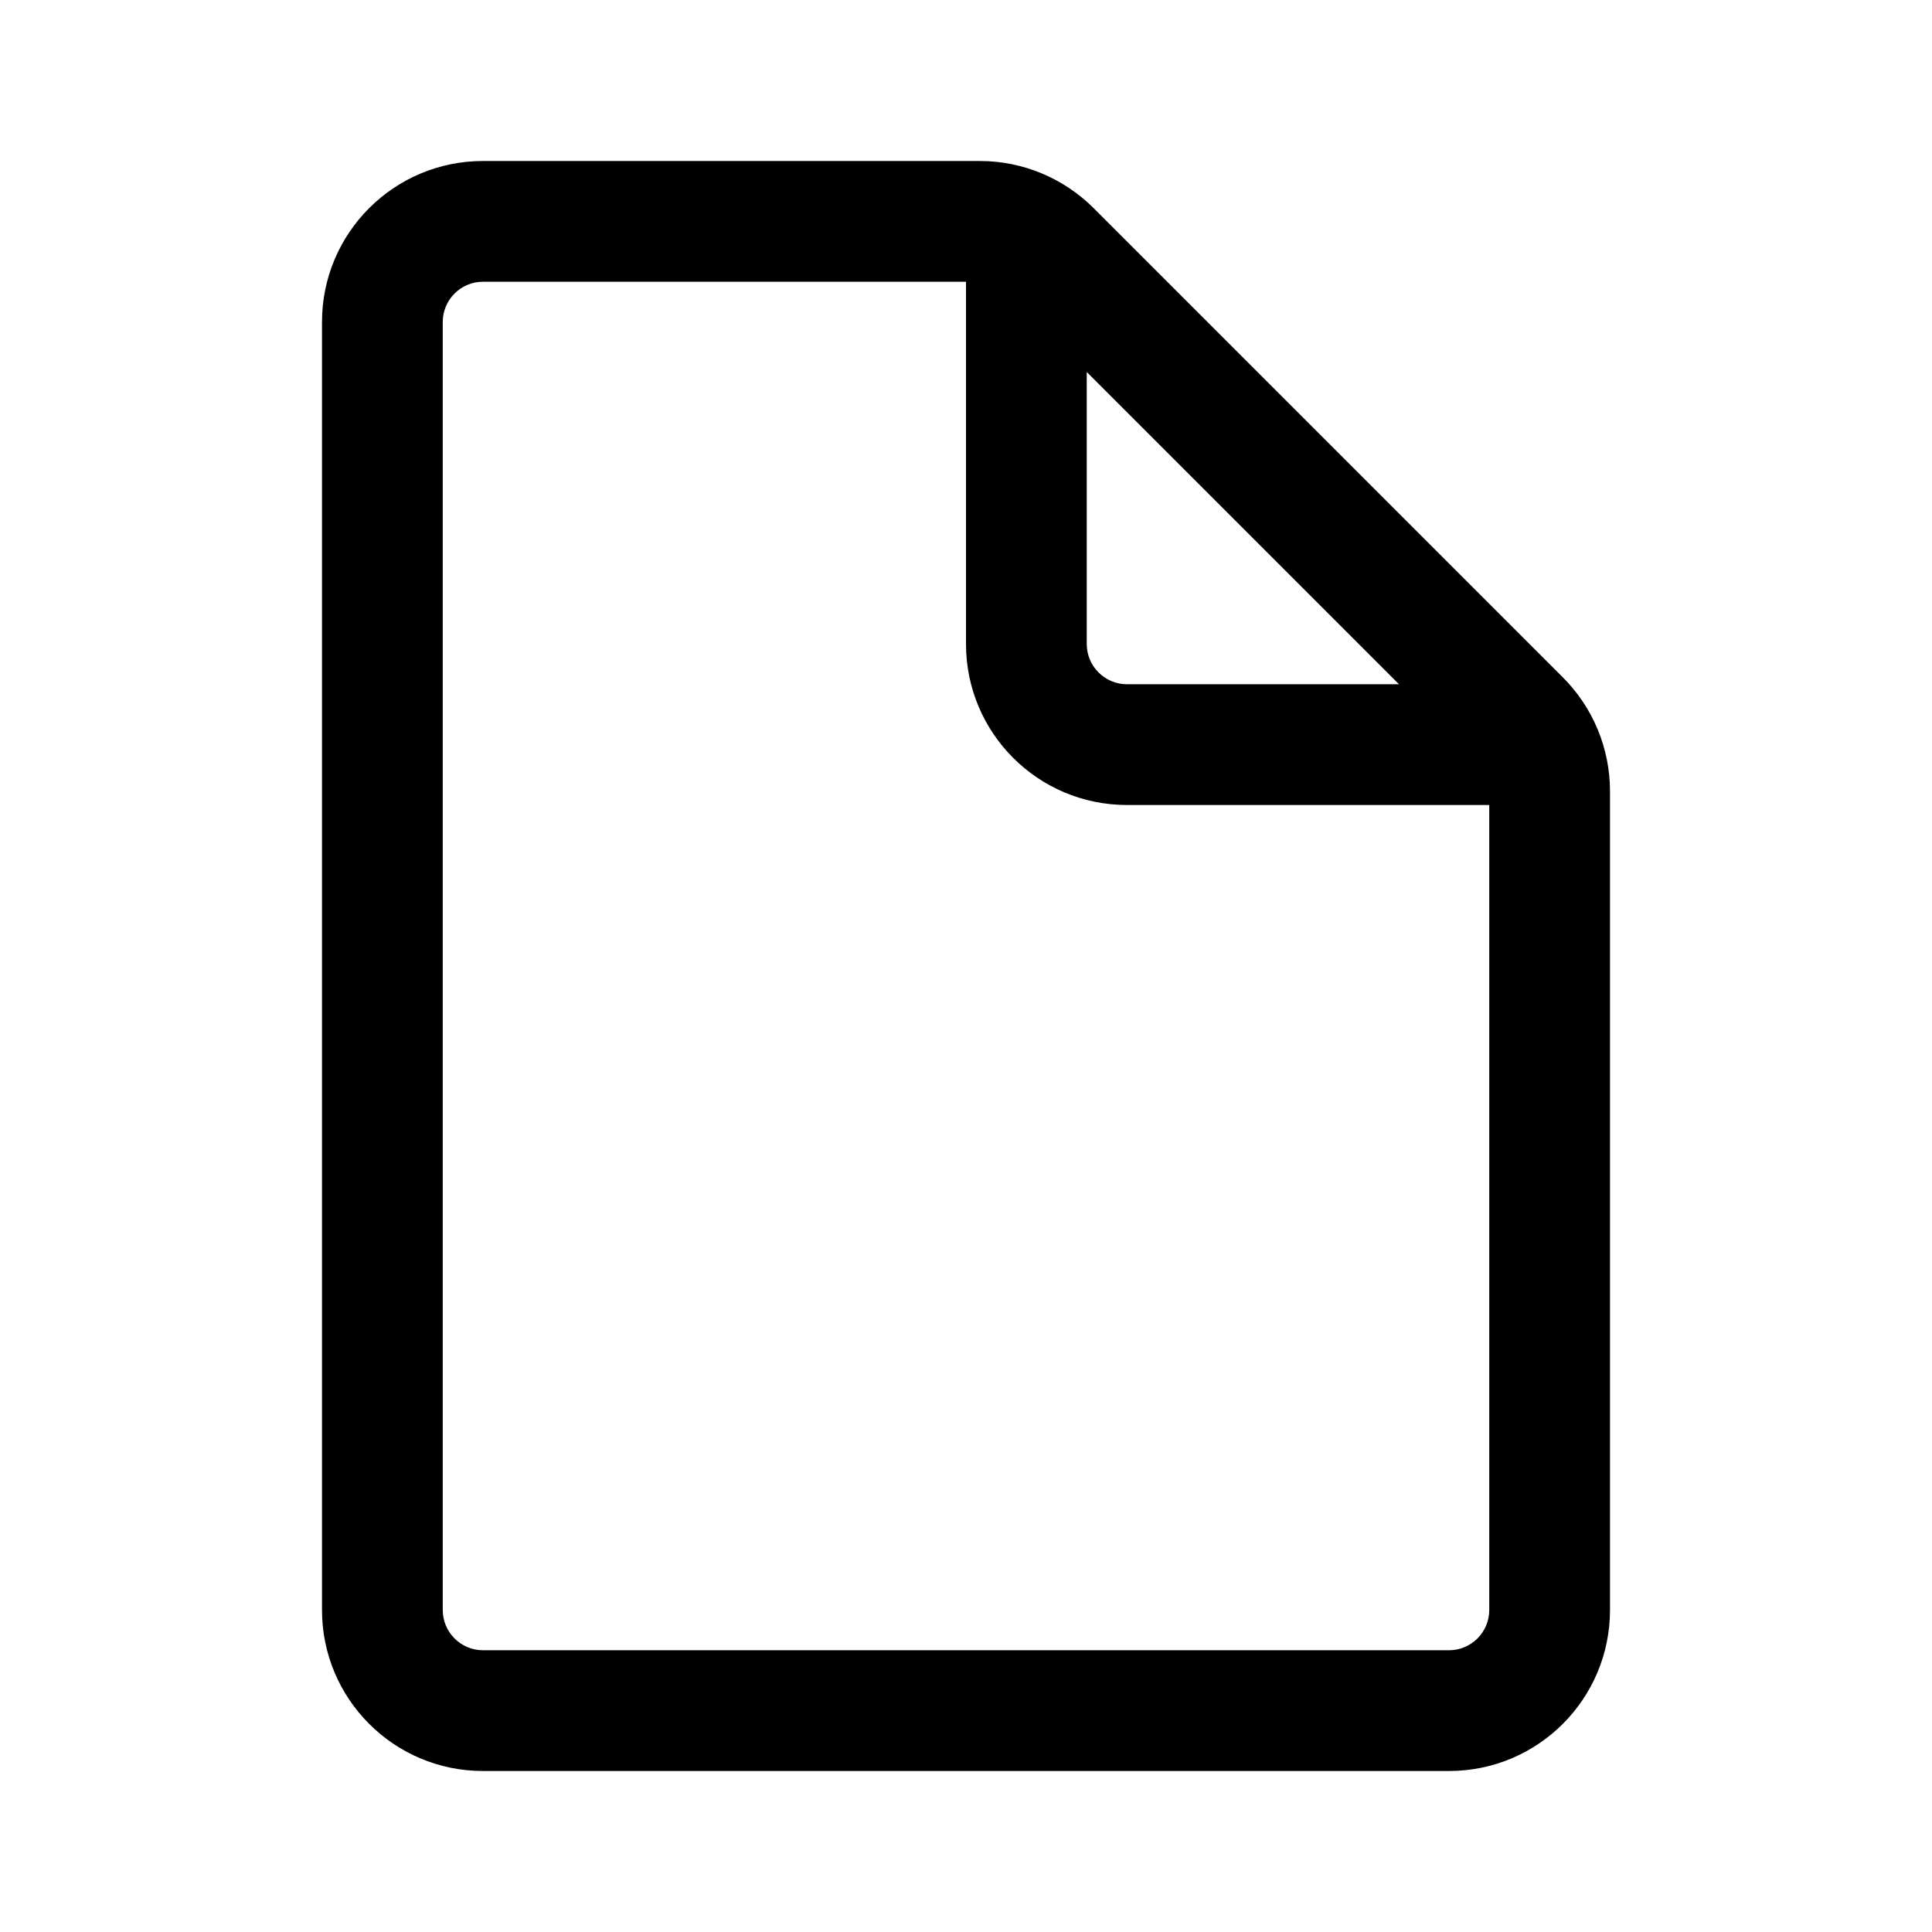
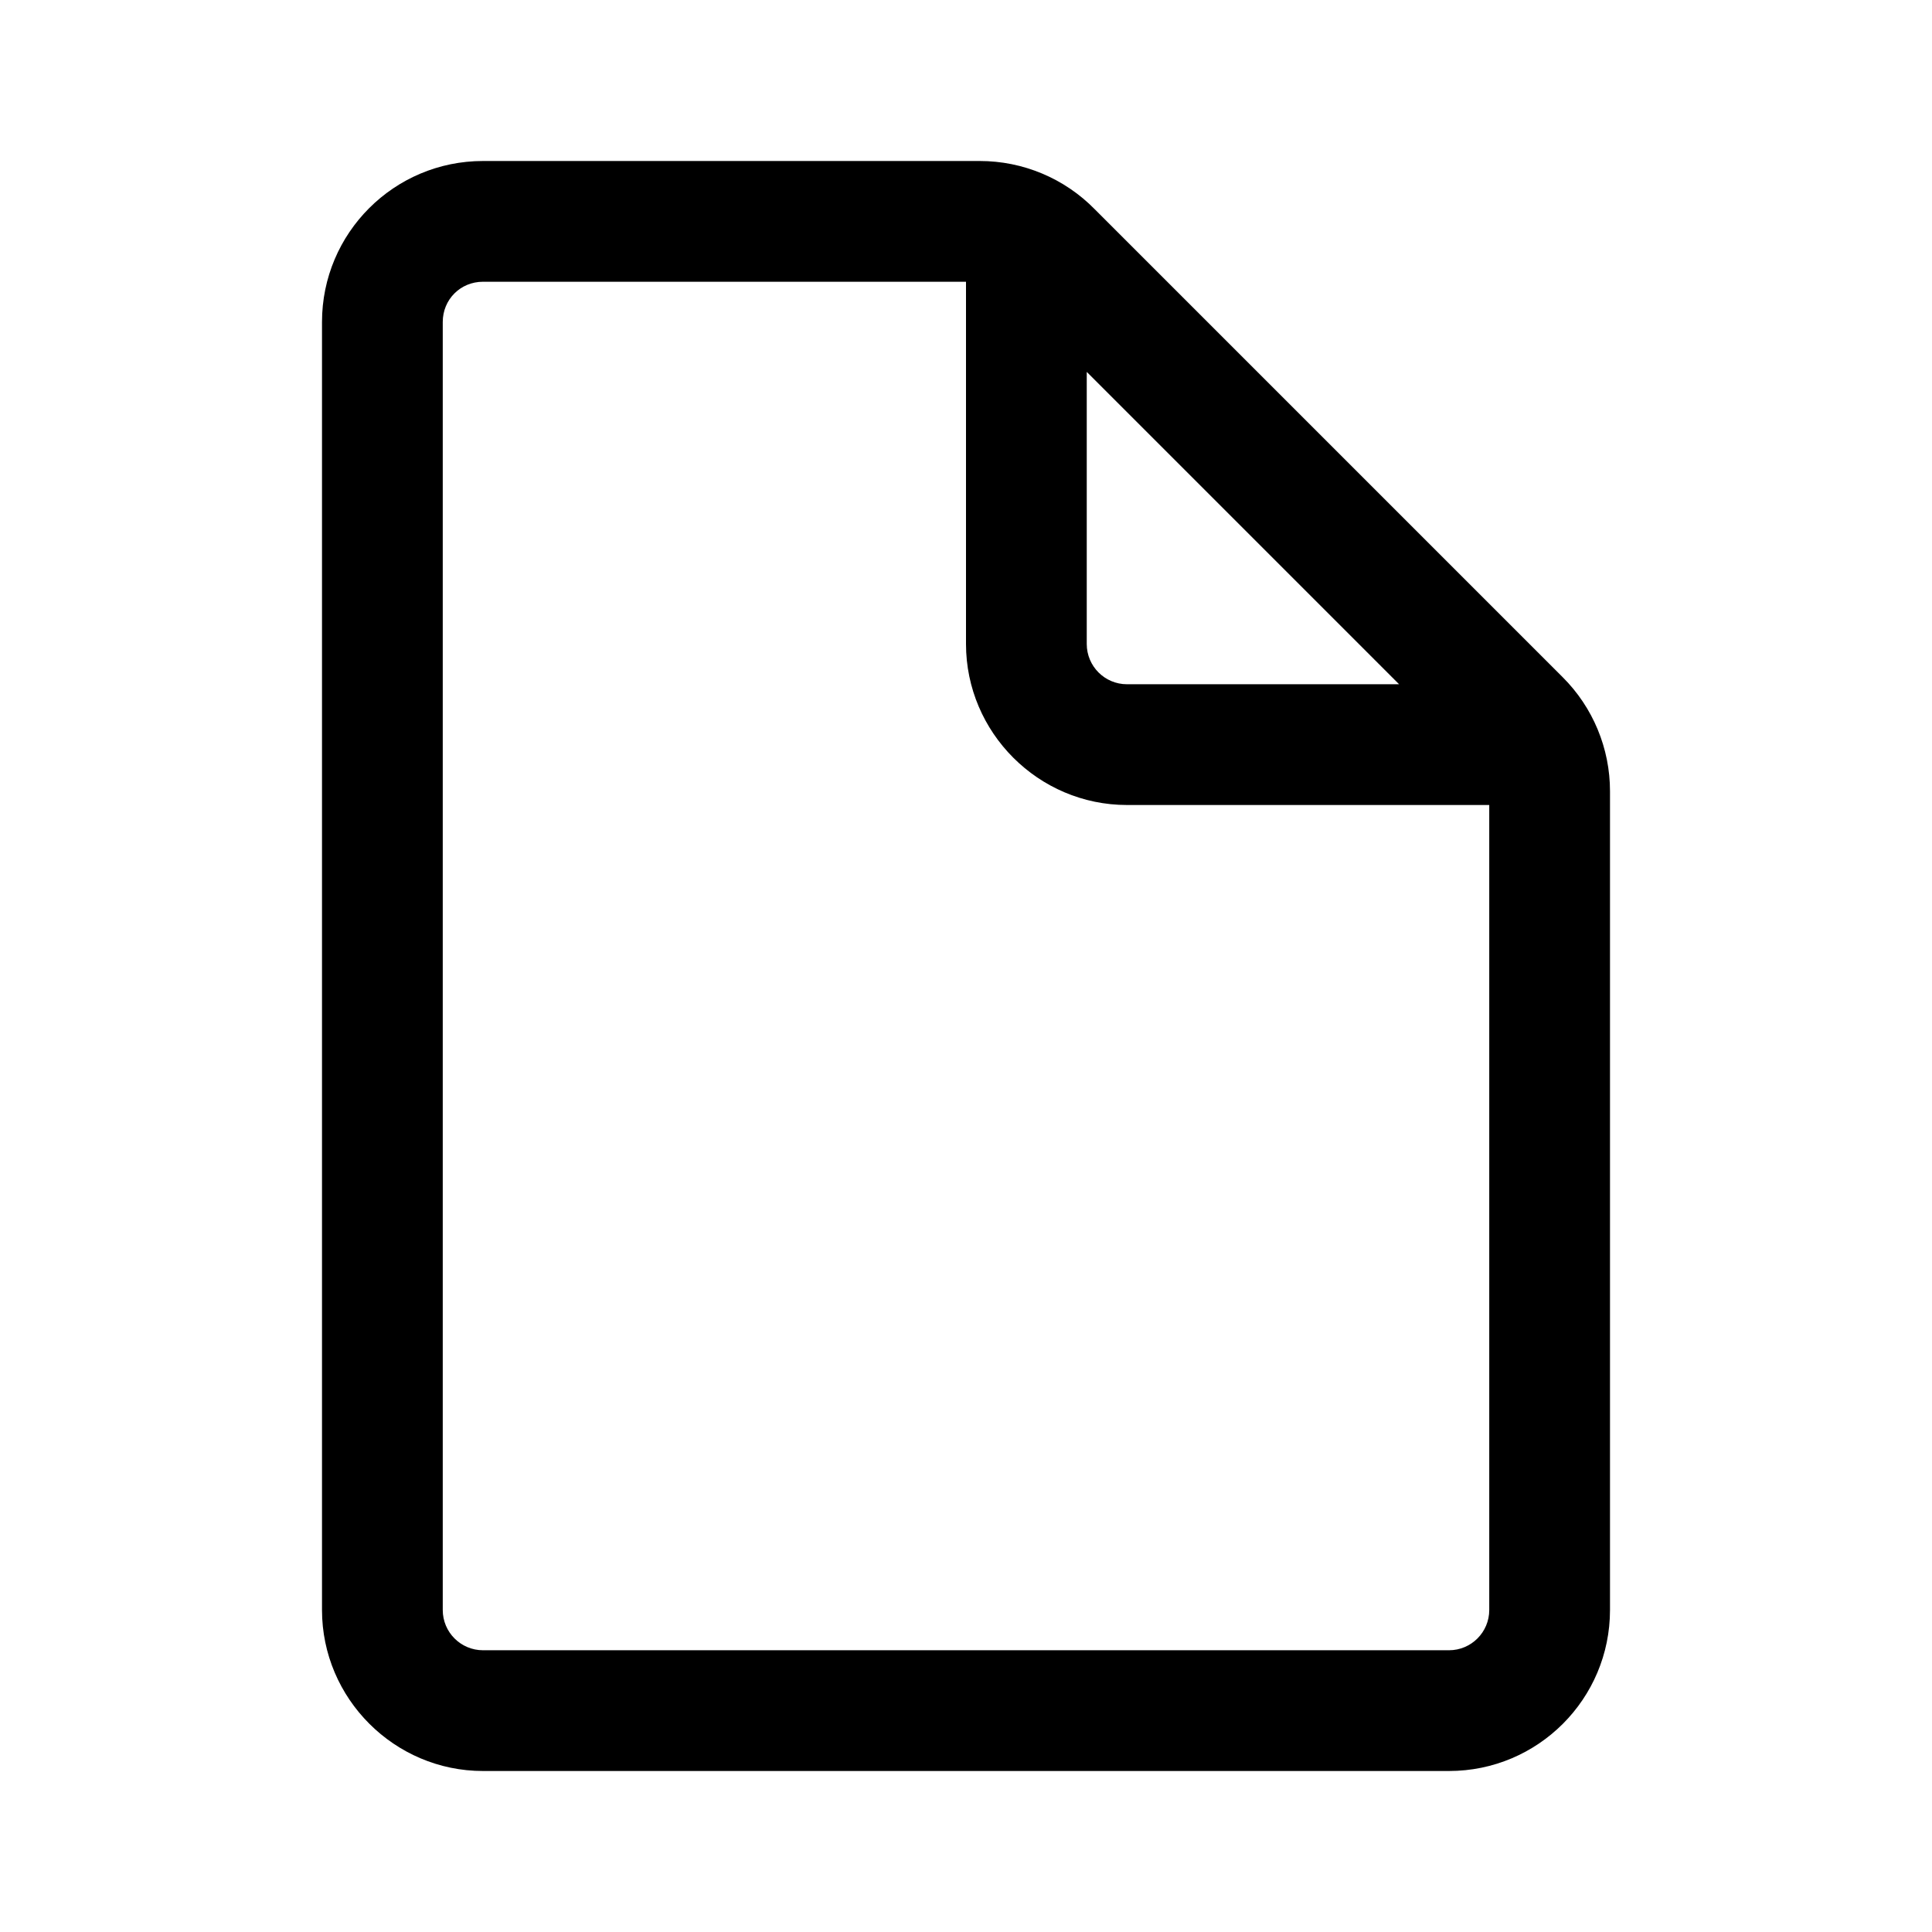
- <svg xmlns="http://www.w3.org/2000/svg" width="24" height="24" viewBox="0 0 24 24" fill="none">
-   <path d="M6 2C4.895 2 4 2.895 4 4V20C4 21.105 4.895 22 6 22H18C19.105 22 20 21.105 20 20V9.828C20 9.297 19.789 8.789 19.414 8.414L13.586 2.586C13.211 2.211 12.703 2 12.172 2H6ZM5.5 4C5.5 3.724 5.724 3.5 6 3.5H12V8C12 9.105 12.895 10 14 10H18.5V20C18.5 20.276 18.276 20.5 18 20.5H6C5.724 20.5 5.5 20.276 5.5 20V4ZM17.379 8.5H14C13.724 8.5 13.5 8.276 13.5 8V4.621L17.379 8.5Z" fill="currentColor" />
+ <svg xmlns="http://www.w3.org/2000/svg" width="24" height="24" viewBox="0 0 24 24">
+   <path fill="currentColor" d="M6 2a2 2 0 0 0-2 2v16c0 1.1.9 2 2 2h12a2 2 0 0 0 2-2V9.83a2 2 0 0 0-.59-1.42L13.6 2.6A2 2 0 0 0 12.17 2zm-.5 2c0-.28.22-.5.5-.5h6V8c0 1.1.9 2 2 2h4.5v10a.5.5 0 0 1-.5.5H6a.5.5 0 0 1-.5-.5zm11.88 4.5H14a.5.5 0 0 1-.5-.5V4.62z" />
</svg>
